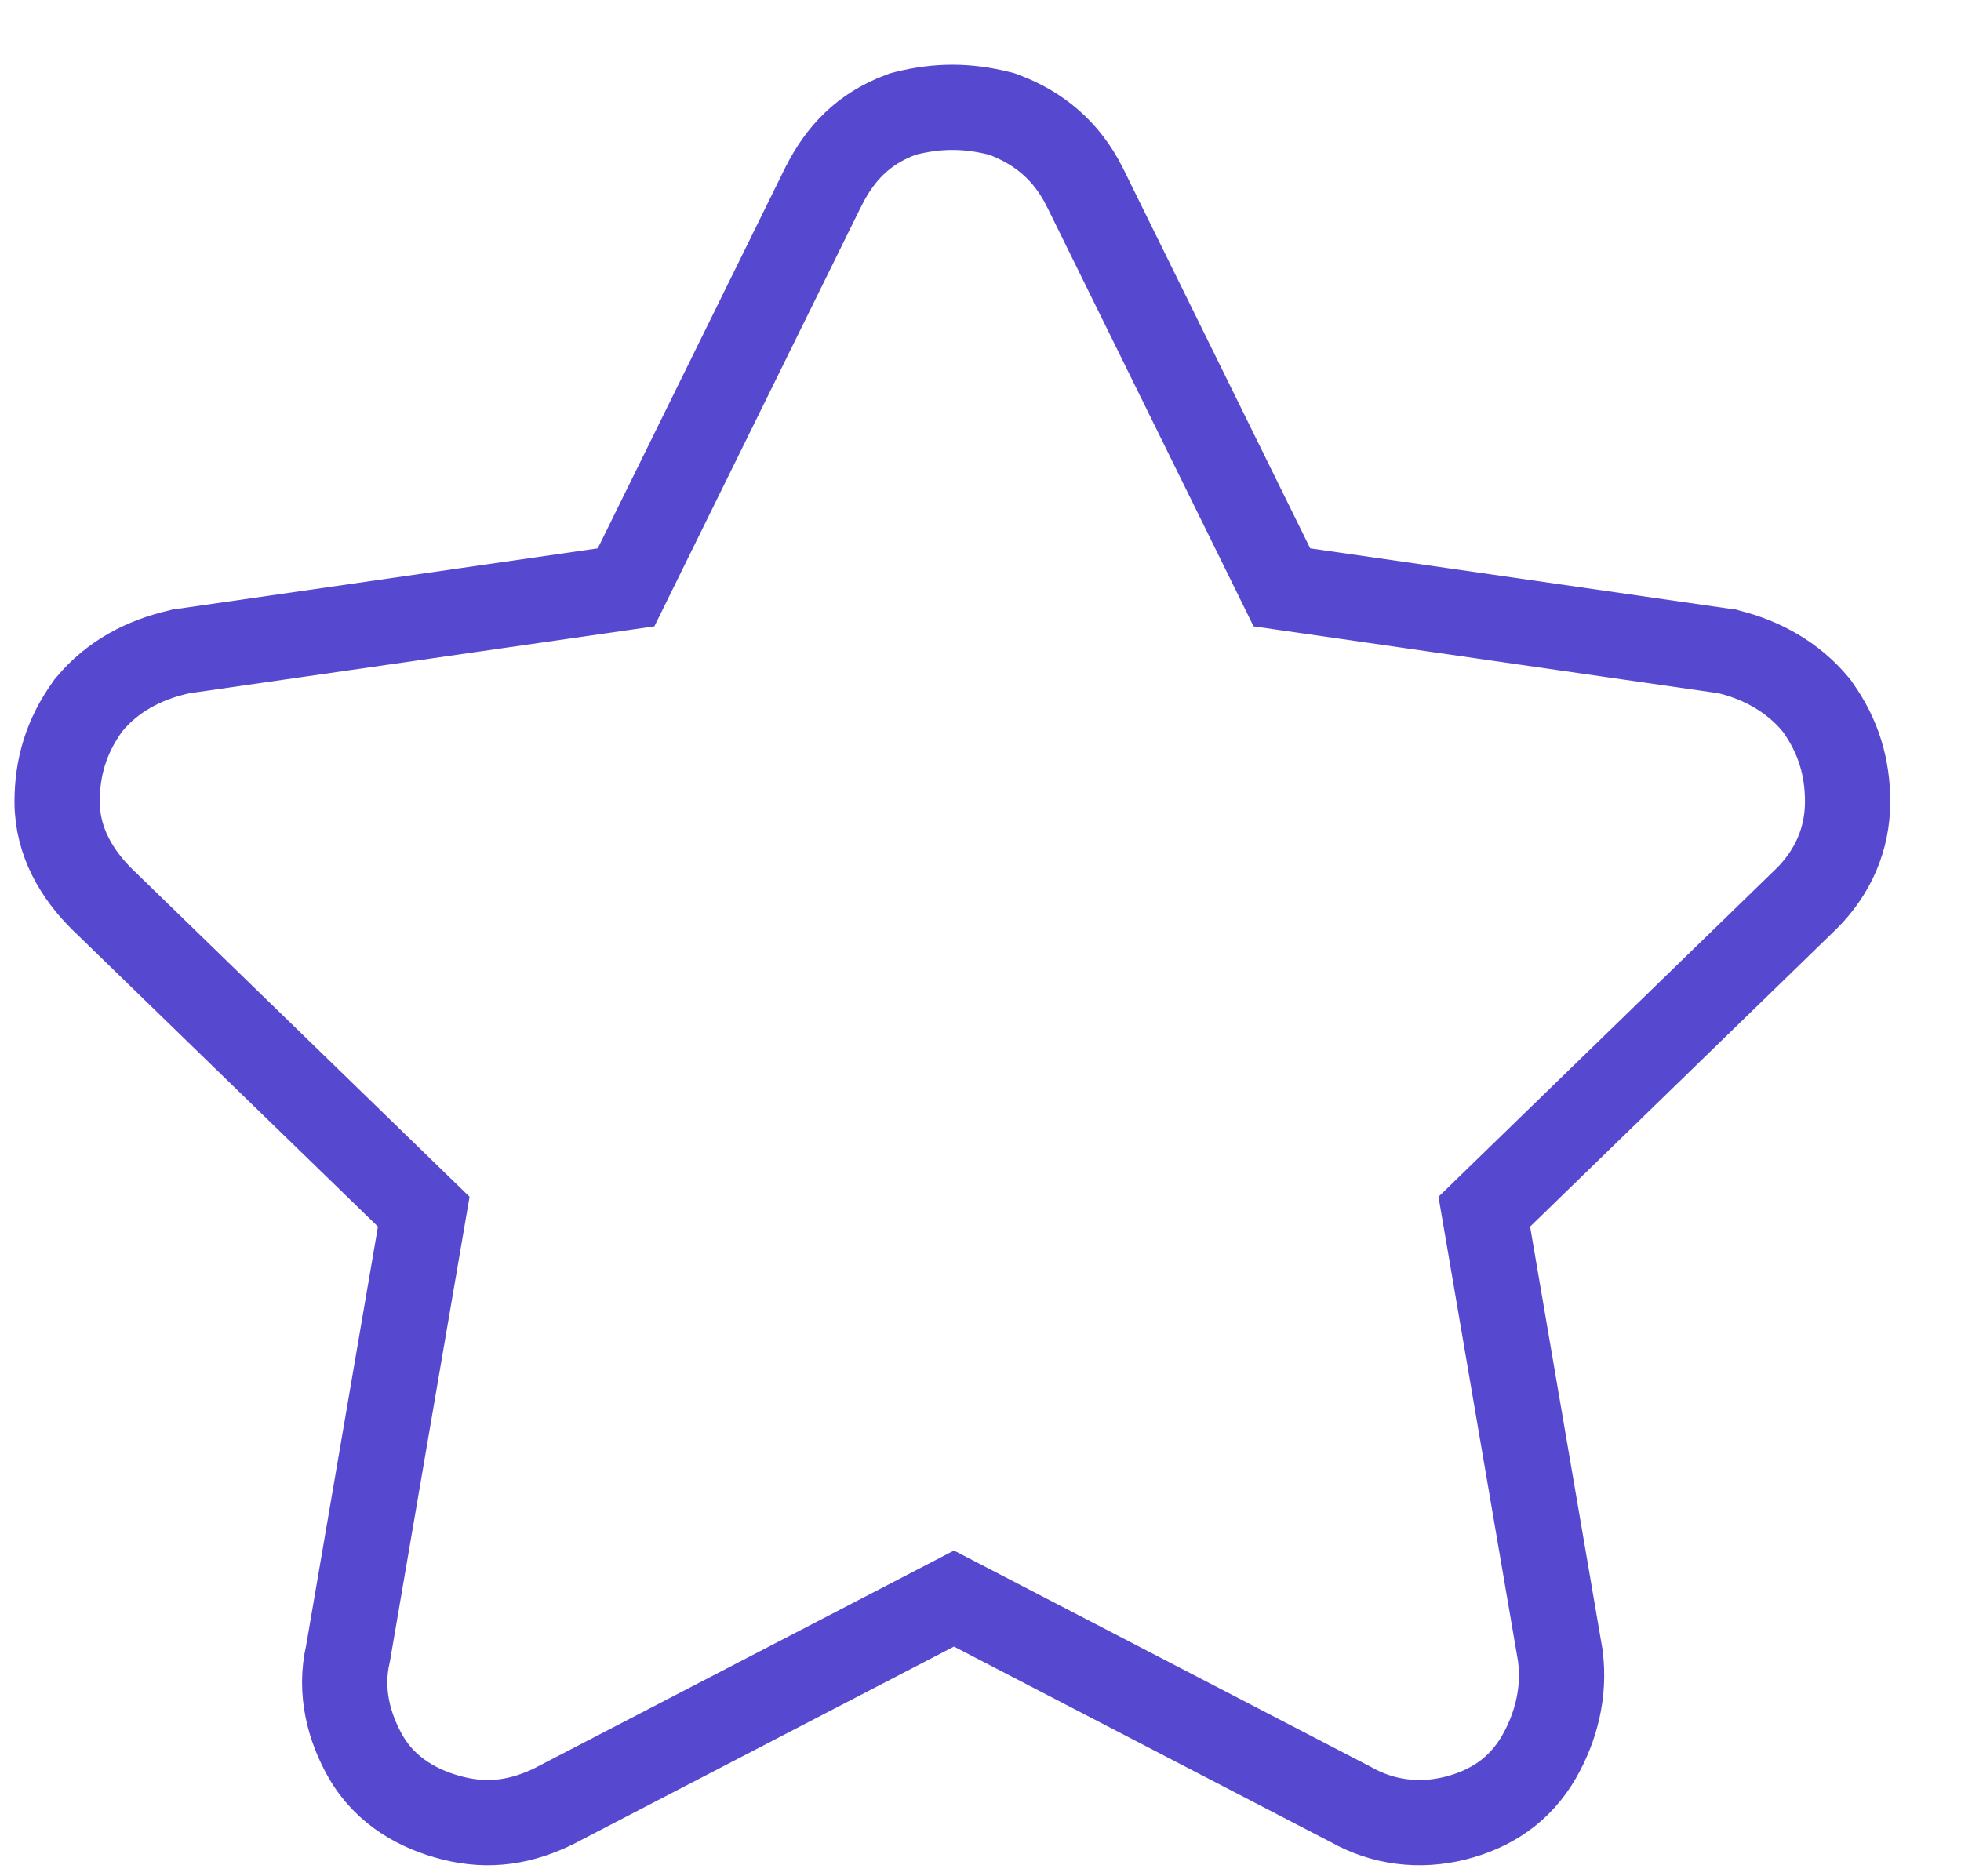
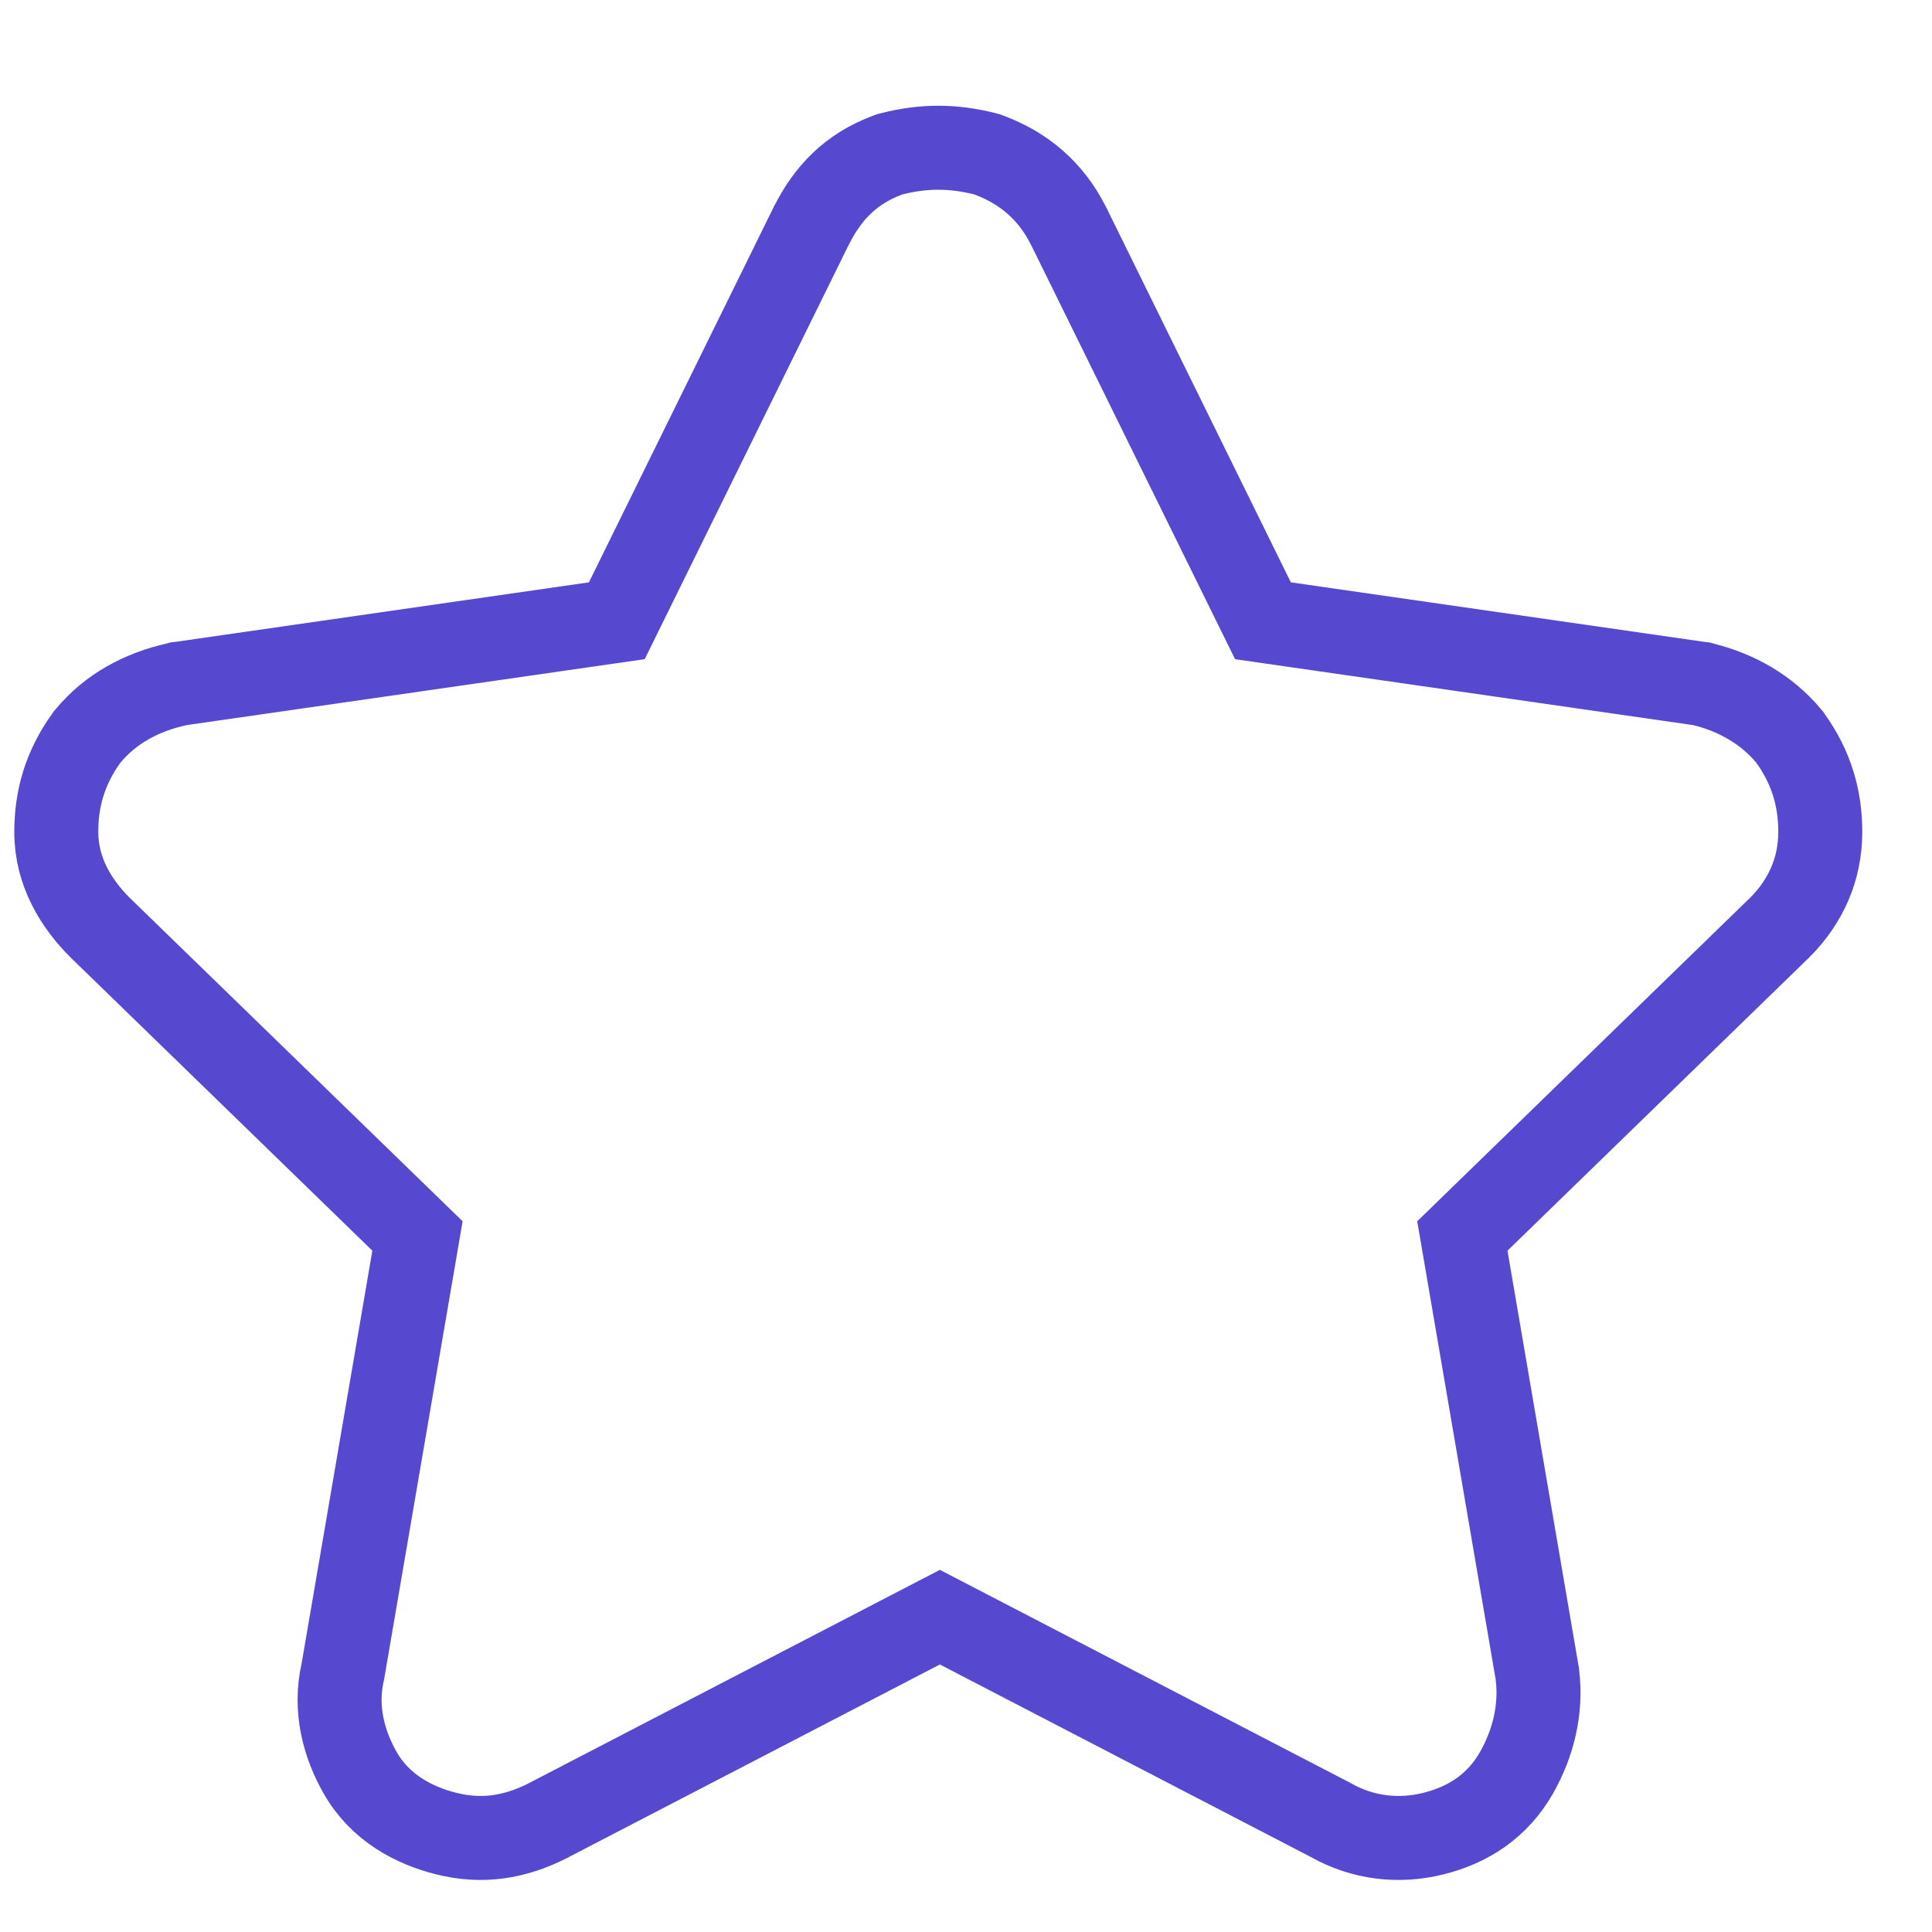
- <svg xmlns="http://www.w3.org/2000/svg" width="23" height="22" viewBox="0 0 23 22" fill="none">
+ <svg xmlns="http://www.w3.org/2000/svg" width="20" height="20" viewBox="0 0 23 22" fill="none">
  <path d="M9.658 2.189L9.656 2.192L7.343 6.89L2.146 7.638L2.127 7.64L2.109 7.645C1.685 7.739 1.318 7.937 1.048 8.261L1.036 8.275L1.025 8.291C0.774 8.642 0.67 9.007 0.67 9.404C0.67 9.882 0.912 10.264 1.191 10.542L1.191 10.542L1.196 10.547L4.97 14.214L4.082 19.396C3.976 19.848 4.098 20.272 4.288 20.605C4.528 21.025 4.932 21.233 5.311 21.328C5.741 21.436 6.125 21.373 6.516 21.178L6.516 21.178L6.522 21.174L11.189 18.752L15.848 21.17C16.224 21.382 16.653 21.432 17.067 21.328C17.475 21.226 17.825 21.004 18.053 20.605C18.247 20.265 18.355 19.858 18.302 19.435L18.301 19.424L18.299 19.413L17.409 14.214L21.182 10.547L21.182 10.547L21.188 10.542C21.499 10.23 21.67 9.844 21.67 9.404C21.67 9.007 21.567 8.642 21.316 8.291L21.305 8.275L21.293 8.261C21.027 7.942 20.666 7.744 20.282 7.648L20.258 7.641L20.232 7.638L15.035 6.89L12.722 2.192L12.722 2.192L12.72 2.189C12.51 1.769 12.184 1.5 11.776 1.347L11.749 1.337L11.722 1.33C11.343 1.235 10.998 1.235 10.619 1.33L10.592 1.337L10.565 1.347C10.129 1.51 9.854 1.797 9.658 2.189Z" stroke="#5649CF" />
</svg>
